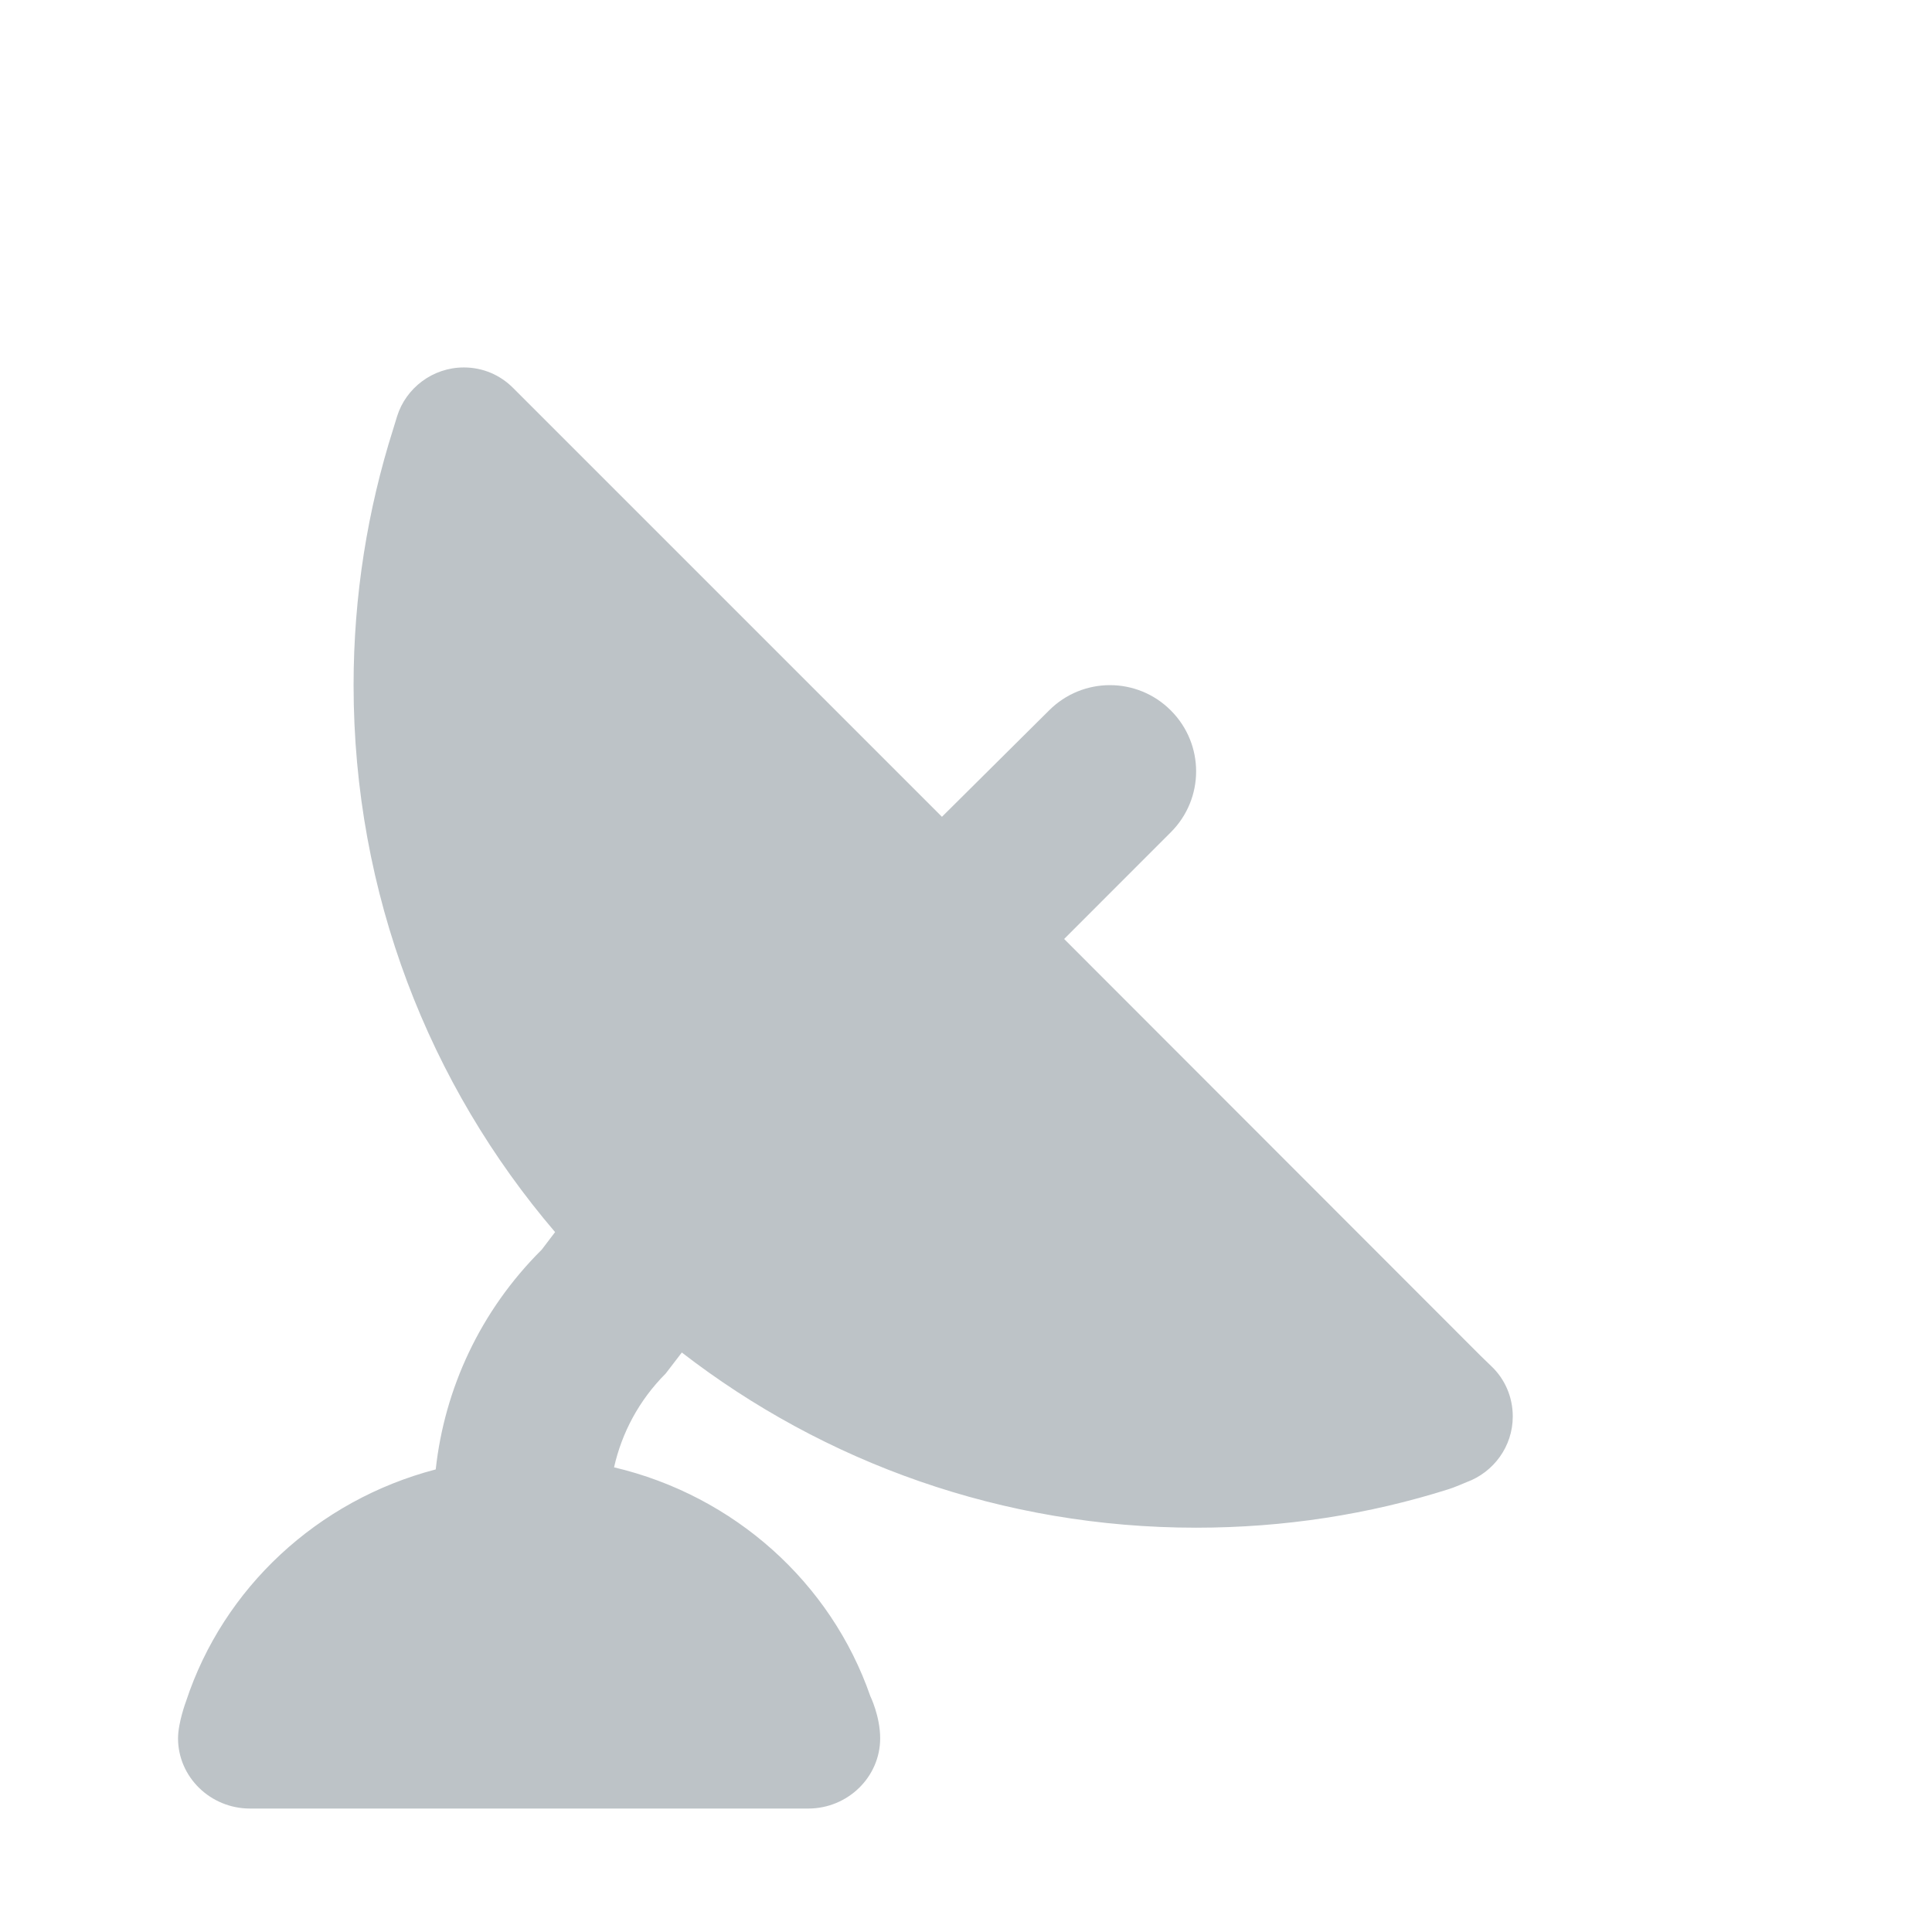
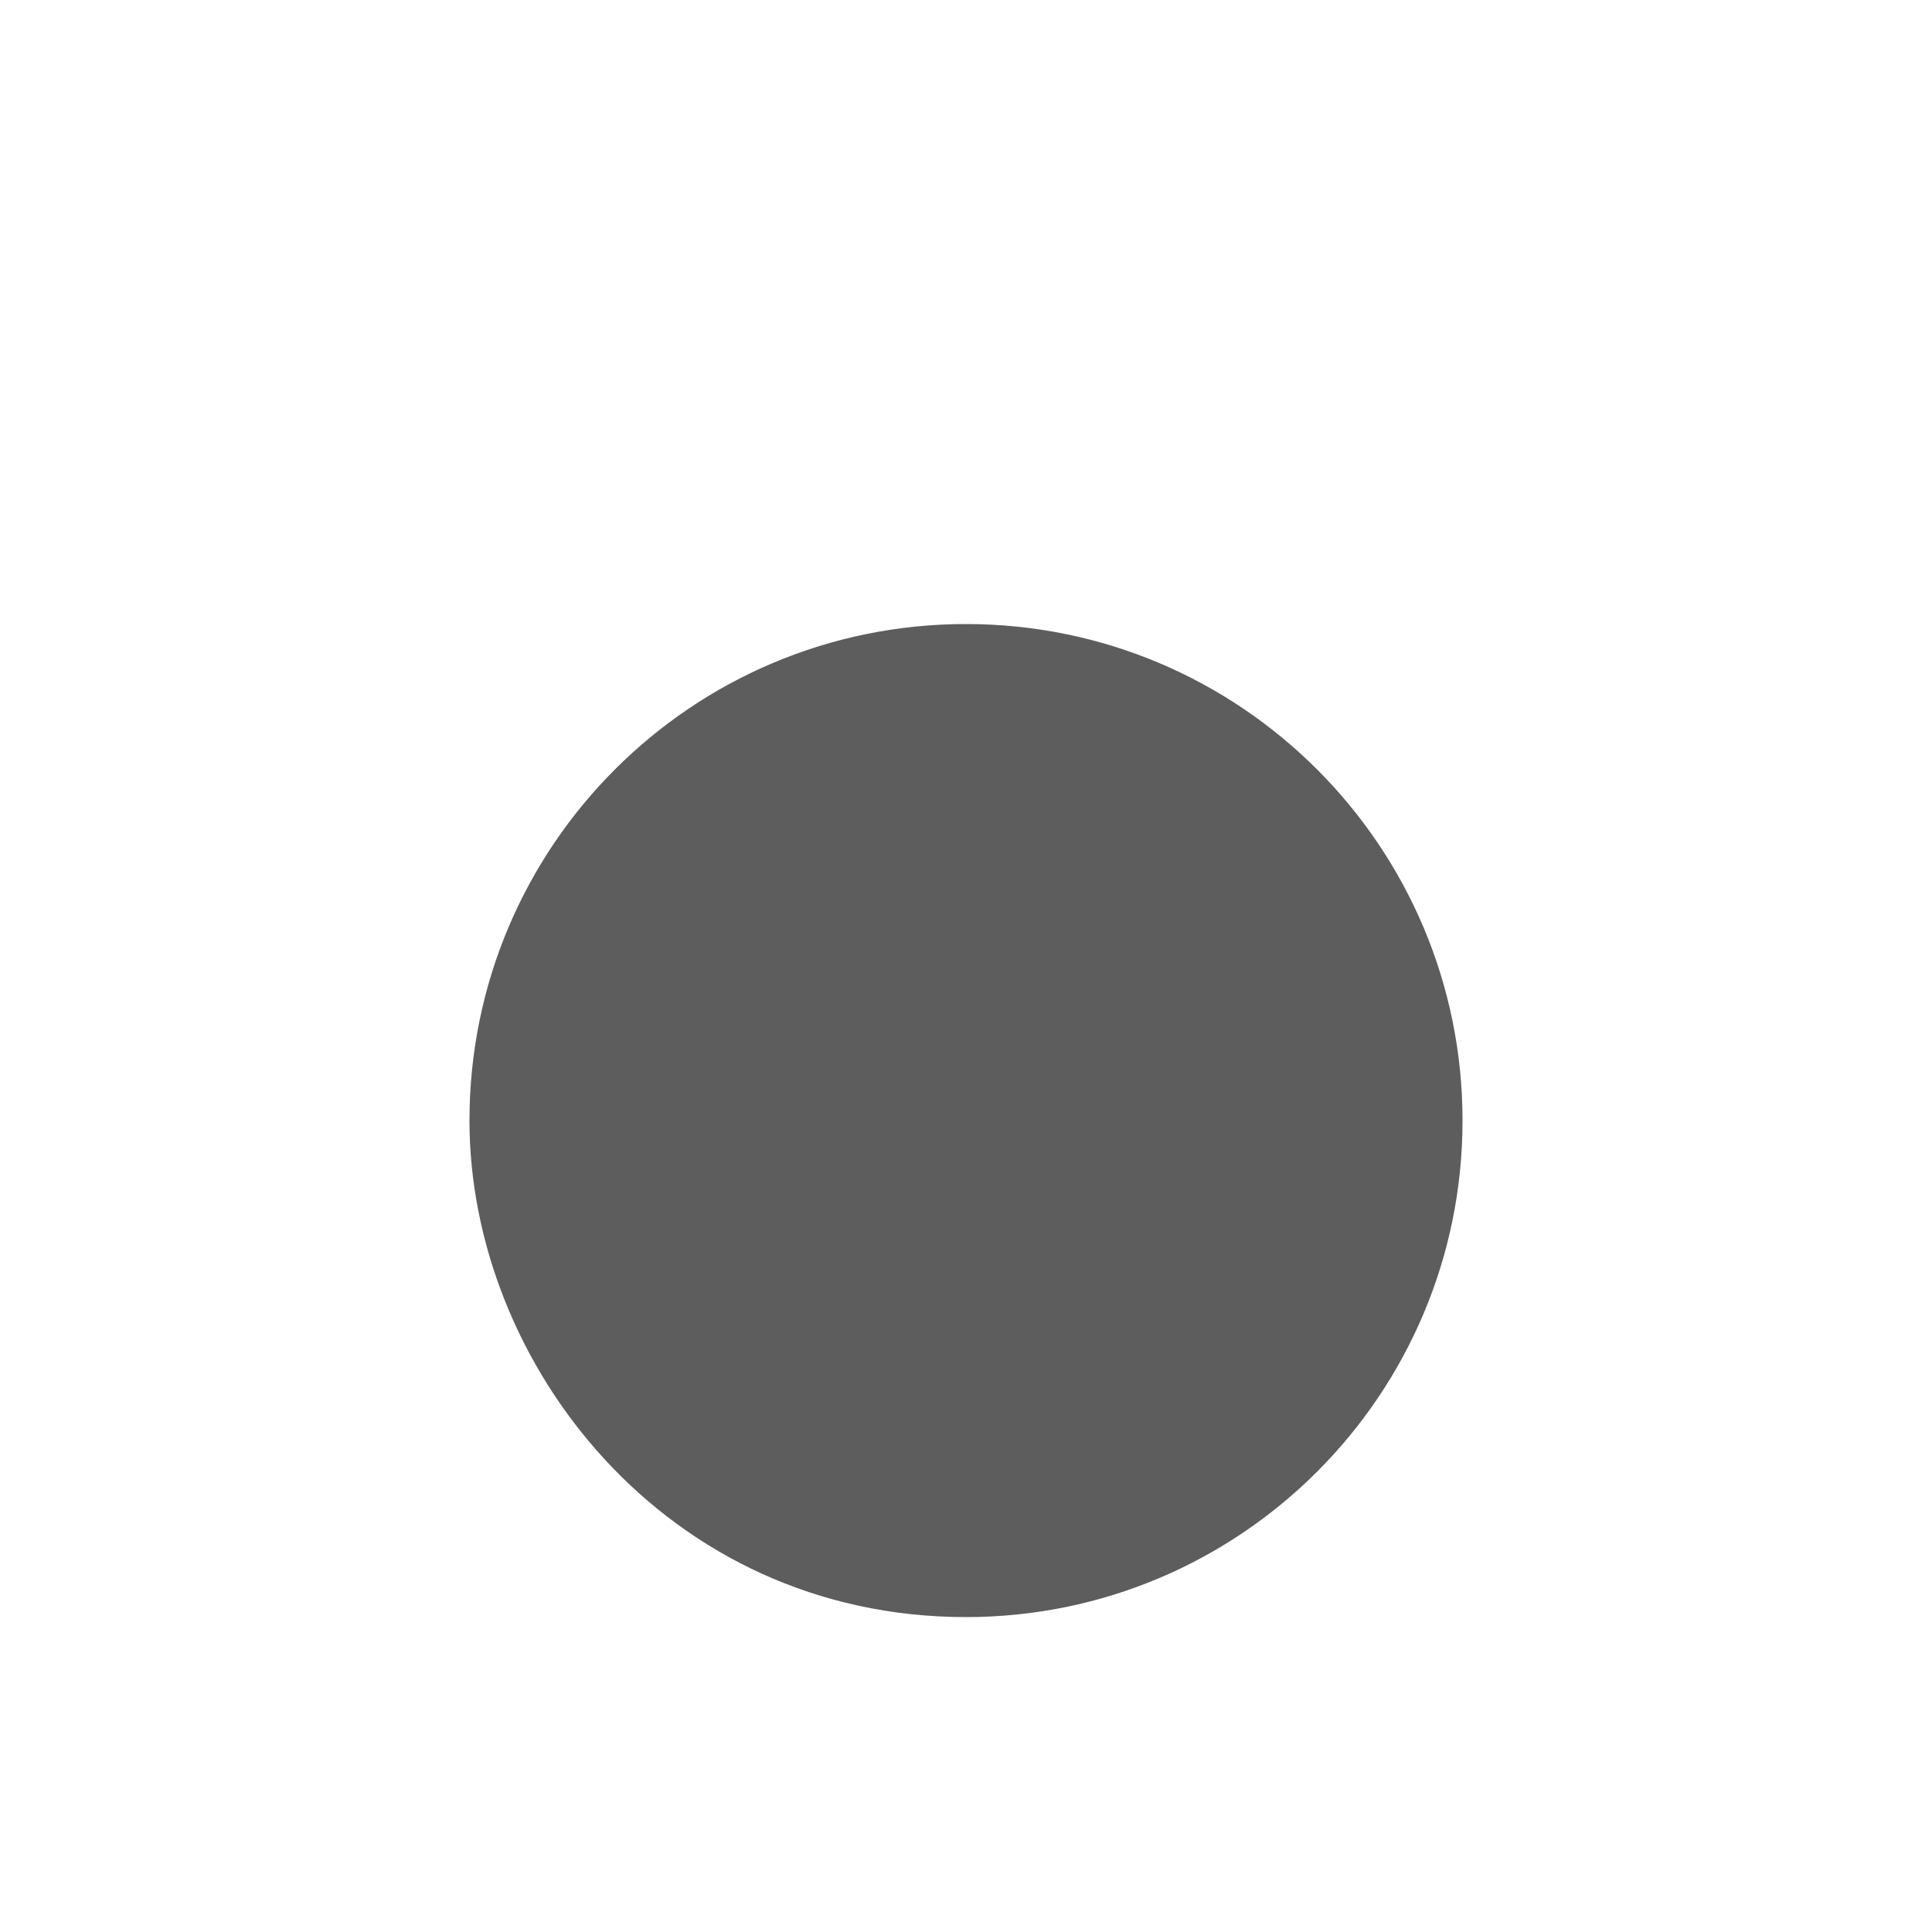
- <svg xmlns="http://www.w3.org/2000/svg" width="500" height="500" viewBox="0 0 500 500">
-   <path fill="#bdc3c7" fill-rule="evenodd" d="m271.493,183.86-27.717,27.526-111.024-111.022c-3.272-3.273-7.722-5.269-12.717-5.269-8.087,0-14.989,5.358-17.261,12.624l-1.003,3.275c-6.633,20.895-10.265,43.155-10.265,66.323 0,54.06 19.62,103.488 52.151,141.551l-3.457,4.543c-15.988,15.899-25.162,36.069-27.434,56.873-30.619,8.002-54.969,30.718-64.6,59.963 0,0-2.09,5.543-2.09,9.632 0,9.991 8.358,18.172 18.623,18.172h144.463c10.267,0 18.625-8.181 18.625-18.172 0-5.72-2.543-10.901-2.543-10.901-10.177-29.344-35.162-51.88-66.327-59.235 2.002-8.906 6.452-17.354 13.358-24.267l4.181-5.448c36.793,28.447 82.951,45.339 133.101,45.339 22.803,0 44.789-3.45 65.418-9.987 1.001-.275 4.63-1.819 4.63-1.819 6.913-2.549 11.898-9.186 11.898-16.991 0-5.094-2.086-9.725-5.536-12.991l-2.819-2.732-107.75-107.841 27.61-27.62c8.73-8.723 8.73-22.803 0-31.524-8.712-8.729-22.8-8.729-31.515-.002z" />
+ <svg xmlns="http://www.w3.org/2000/svg" version="1.1" id="Layer_1" x="0px" y="0px" width="500px" height="500px" viewBox="0 0 500 500" enable-background="new 0 0 500 500" xml:space="preserve">
+   <path fill="#5D5D5D" d="M250,418.5c70.979,0,128.5-57.521,128.5-128.5c0-70.968-57.521-128.5-128.5-128.5S121.5,219.032,121.5,290  C121.5,352.87,172.337,418.5,250,418.5z" />
</svg>
